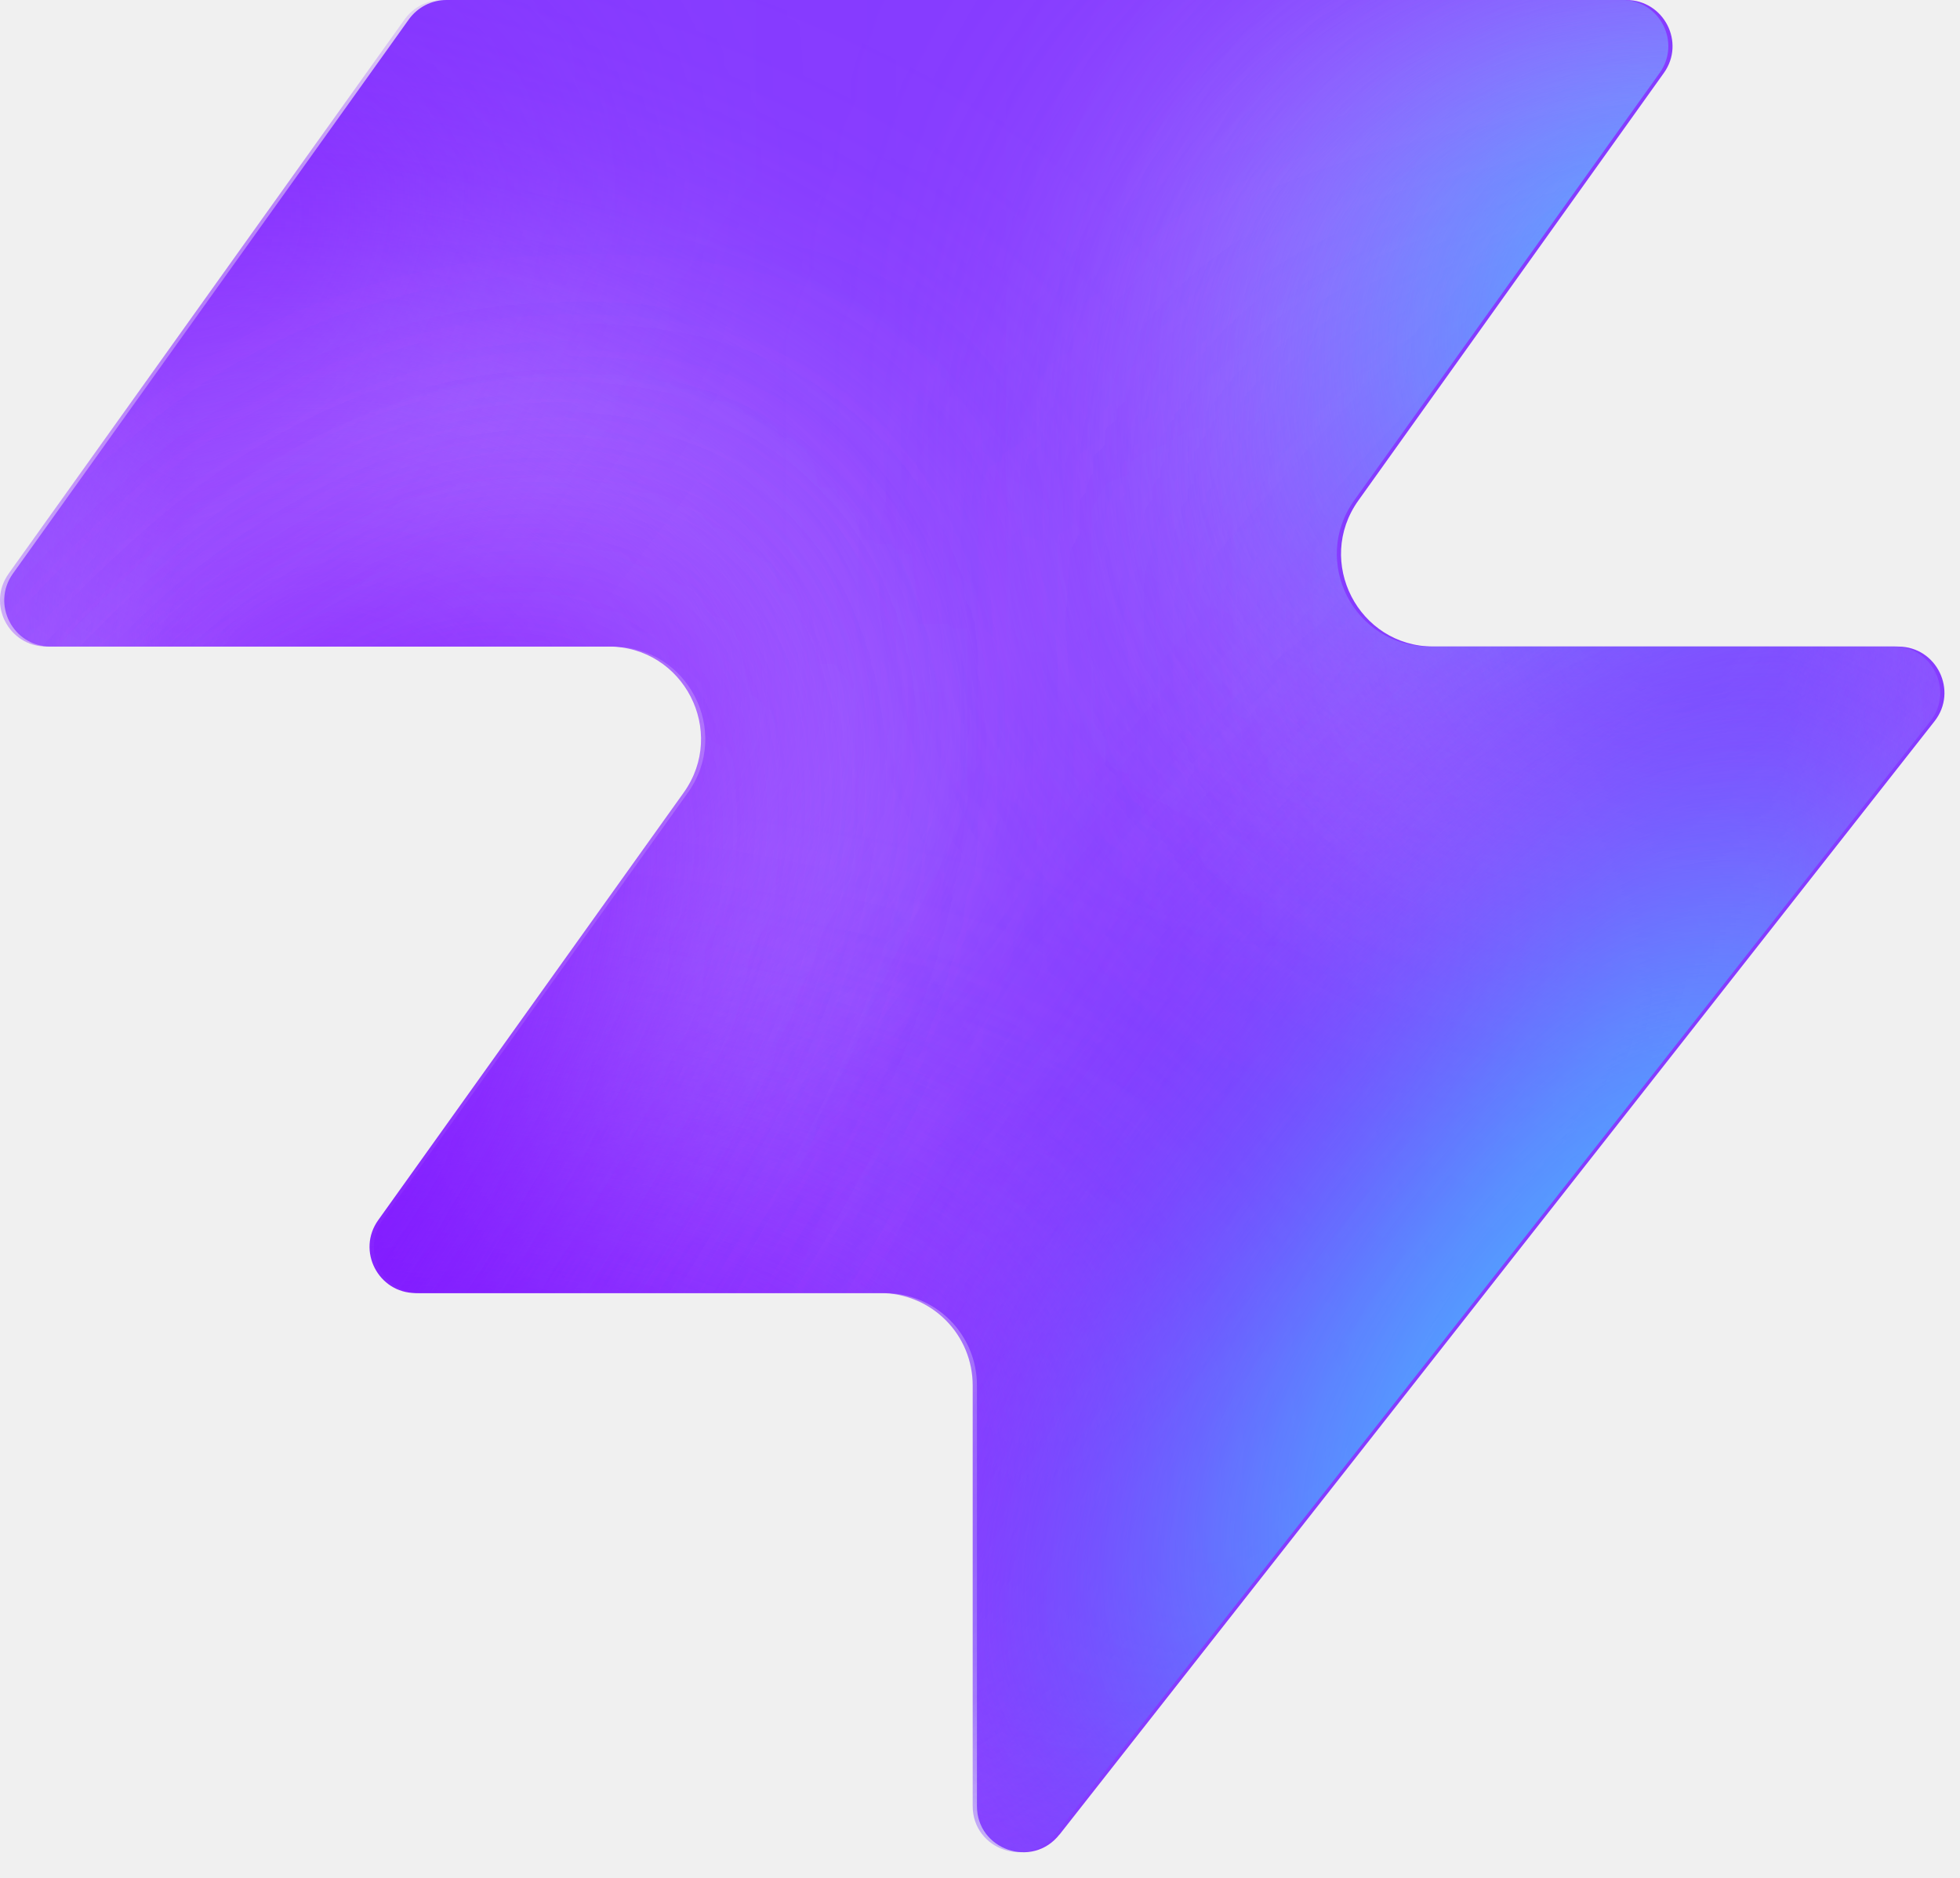
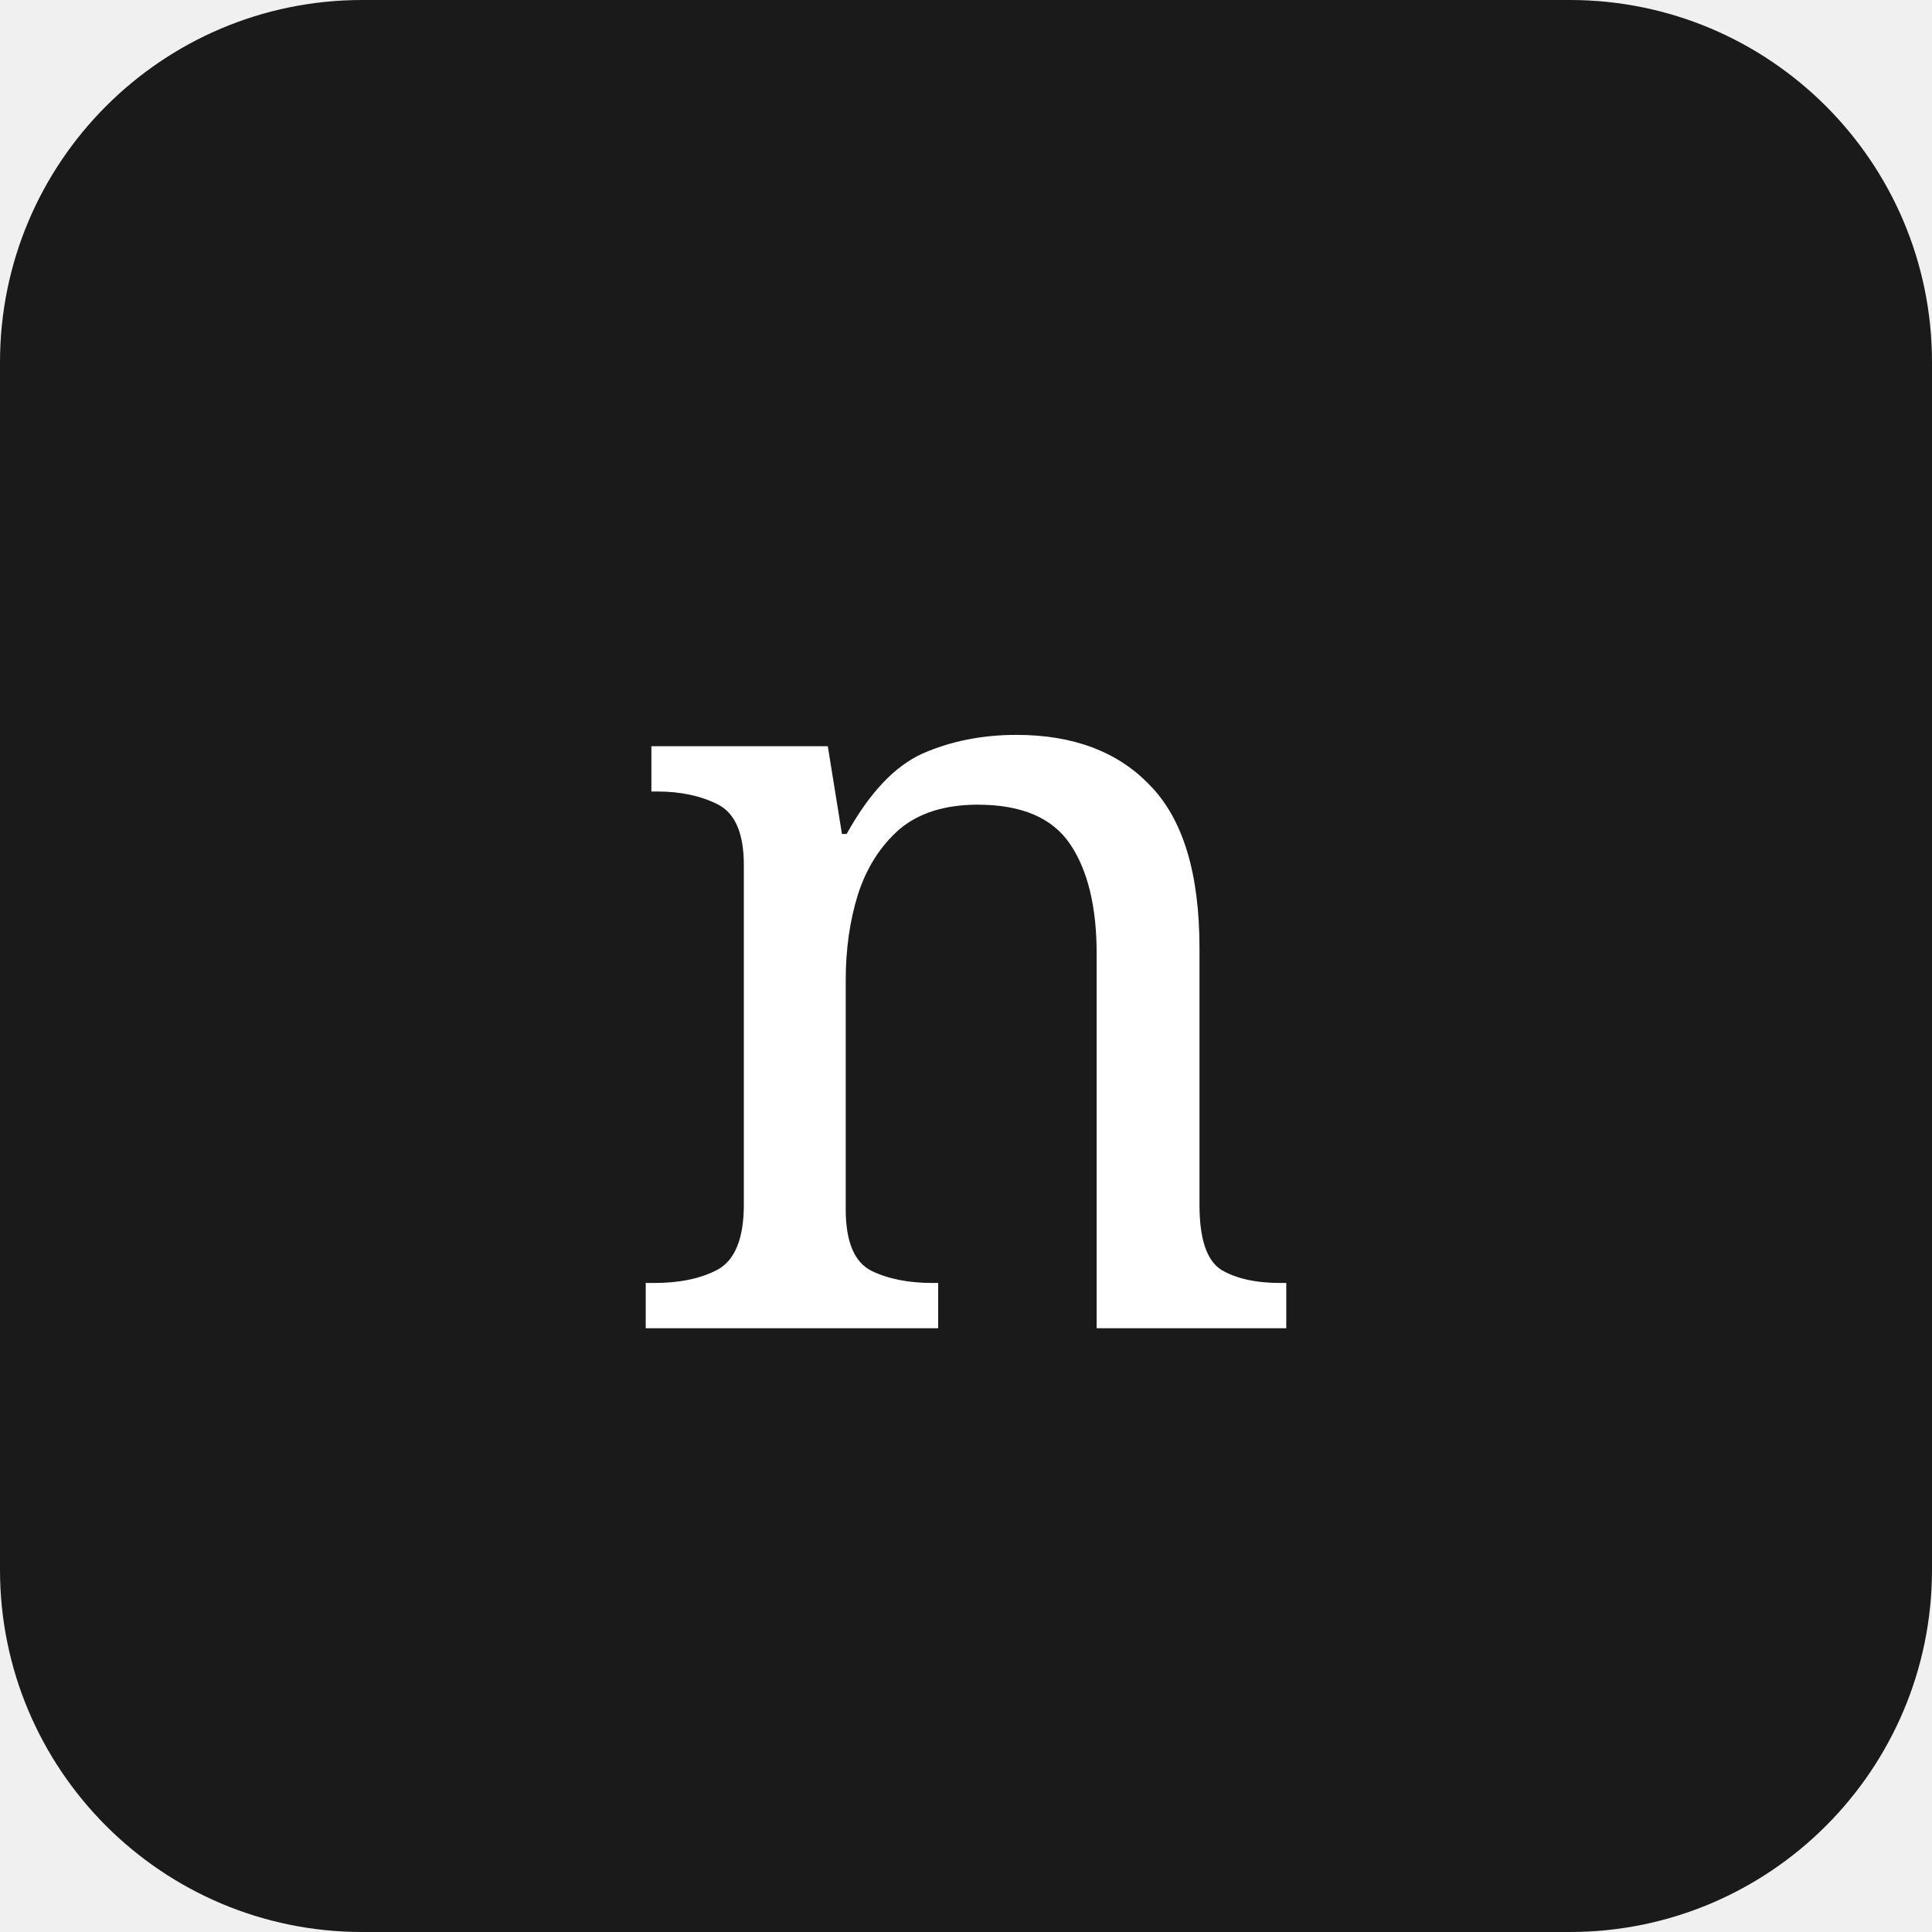
- <svg xmlns="http://www.w3.org/2000/svg" width="48" height="46" fill="none" viewBox="0 0 48 46">
-   <path fill="#863bff" d="M25.946 44.938c-.664.845-2.021.375-2.021-.698V33.937a2.26 2.26 0 0 0-2.262-2.262H10.287c-.92 0-1.456-1.04-.92-1.788l7.48-10.471c1.07-1.497 0-3.578-1.842-3.578H1.237c-.92 0-1.456-1.04-.92-1.788L10.013.474c.214-.297.556-.474.92-.474h28.894c.92 0 1.456 1.04.92 1.788l-7.48 10.471c-1.07 1.498 0 3.579 1.842 3.579h11.377c.943 0 1.473 1.088.89 1.83L25.947 44.94z" style="fill:#863bff;fill:color(display-p3 .525 .23 1);fill-opacity:1" />
-   <mask id="a" width="48" height="46" x="0" y="0" maskUnits="userSpaceOnUse" style="mask-type:alpha">
-     <path fill="#000" d="M25.842 44.938c-.664.844-2.021.375-2.021-.698V33.937a2.26 2.26 0 0 0-2.262-2.262H10.183c-.92 0-1.456-1.04-.92-1.788l7.48-10.471c1.07-1.498 0-3.579-1.842-3.579H1.133c-.92 0-1.456-1.04-.92-1.787L9.91.473c.214-.297.556-.474.92-.474h28.894c.92 0 1.456 1.04.92 1.788l-7.48 10.471c-1.07 1.498 0 3.578 1.842 3.578h11.377c.943 0 1.473 1.088.89 1.832L25.843 44.94z" style="fill:#000;fill-opacity:1" />
-   </mask>
-   <g mask="url(#a)">
-     <g filter="url(#b)">
-       <ellipse cx="5.508" cy="14.704" fill="#ede6ff" rx="5.508" ry="14.704" style="fill:#ede6ff;fill:color(display-p3 .927 .903 1);fill-opacity:1" transform="matrix(.00324 1 1 -.00324 -4.47 31.516)" />
-     </g>
-     <g filter="url(#c)">
-       <ellipse cx="10.399" cy="29.851" fill="#ede6ff" rx="10.399" ry="29.851" style="fill:#ede6ff;fill:color(display-p3 .927 .903 1);fill-opacity:1" transform="matrix(.00324 1 1 -.00324 -39.328 7.883)" />
-     </g>
-     <g filter="url(#d)">
-       <ellipse cx="5.508" cy="30.487" fill="#7e14ff" rx="5.508" ry="30.487" style="fill:#7e14ff;fill:color(display-p3 .492 .077 1);fill-opacity:1" transform="rotate(89.814 -25.913 -14.639)scale(1 -1)" />
-     </g>
-     <g filter="url(#e)">
-       <ellipse cx="5.508" cy="30.599" fill="#7e14ff" rx="5.508" ry="30.599" style="fill:#7e14ff;fill:color(display-p3 .492 .077 1);fill-opacity:1" transform="rotate(89.814 -32.644 -3.334)scale(1 -1)" />
-     </g>
-     <g filter="url(#f)">
-       <ellipse cx="5.508" cy="30.599" fill="#7e14ff" rx="5.508" ry="30.599" style="fill:#7e14ff;fill:color(display-p3 .492 .077 1);fill-opacity:1" transform="matrix(.00324 1 1 -.00324 -34.34 30.47)" />
-     </g>
-     <g filter="url(#g)">
-       <ellipse cx="14.072" cy="22.078" fill="#ede6ff" rx="14.072" ry="22.078" style="fill:#ede6ff;fill:color(display-p3 .927 .903 1);fill-opacity:1" transform="rotate(93.35 24.506 48.493)scale(-1 1)" />
-     </g>
-     <g filter="url(#h)">
-       <ellipse cx="3.47" cy="21.501" fill="#7e14ff" rx="3.47" ry="21.501" style="fill:#7e14ff;fill:color(display-p3 .492 .077 1);fill-opacity:1" transform="rotate(89.009 28.708 47.59)scale(-1 1)" />
-     </g>
-     <g filter="url(#i)">
-       <ellipse cx="3.47" cy="21.501" fill="#7e14ff" rx="3.47" ry="21.501" style="fill:#7e14ff;fill:color(display-p3 .492 .077 1);fill-opacity:1" transform="rotate(89.009 28.708 47.59)scale(-1 1)" />
-     </g>
-     <g filter="url(#j)">
-       <ellipse cx=".387" cy="8.972" fill="#7e14ff" rx="4.407" ry="29.108" style="fill:#7e14ff;fill:color(display-p3 .492 .077 1);fill-opacity:1" transform="rotate(39.51 .387 8.972)" />
-     </g>
-     <g filter="url(#k)">
-       <ellipse cx="47.523" cy="-6.092" fill="#7e14ff" rx="4.407" ry="29.108" style="fill:#7e14ff;fill:color(display-p3 .492 .077 1);fill-opacity:1" transform="rotate(37.892 47.523 -6.092)" />
-     </g>
-     <g filter="url(#l)">
-       <ellipse cx="41.412" cy="6.333" fill="#47bfff" rx="5.971" ry="9.665" style="fill:#47bfff;fill:color(display-p3 .28 .748 1);fill-opacity:1" transform="rotate(37.892 41.412 6.333)" />
-     </g>
-     <g filter="url(#m)">
-       <ellipse cx="-1.879" cy="38.332" fill="#7e14ff" rx="4.407" ry="29.108" style="fill:#7e14ff;fill:color(display-p3 .492 .077 1);fill-opacity:1" transform="rotate(37.892 -1.88 38.332)" />
-     </g>
-     <g filter="url(#n)">
-       <ellipse cx="-1.879" cy="38.332" fill="#7e14ff" rx="4.407" ry="29.108" style="fill:#7e14ff;fill:color(display-p3 .492 .077 1);fill-opacity:1" transform="rotate(37.892 -1.88 38.332)" />
-     </g>
-     <g filter="url(#o)">
-       <ellipse cx="35.651" cy="29.907" fill="#7e14ff" rx="4.407" ry="29.108" style="fill:#7e14ff;fill:color(display-p3 .492 .077 1);fill-opacity:1" transform="rotate(37.892 35.651 29.907)" />
-     </g>
-     <g filter="url(#p)">
-       <ellipse cx="38.418" cy="32.4" fill="#47bfff" rx="5.971" ry="15.297" style="fill:#47bfff;fill:color(display-p3 .28 .748 1);fill-opacity:1" transform="rotate(37.892 38.418 32.4)" />
-     </g>
-   </g>
-   <defs>
-     <filter id="b" width="60.045" height="41.654" x="-19.77" y="16.149" color-interpolation-filters="sRGB" filterUnits="userSpaceOnUse">
-       <feFlood flood-opacity="0" result="BackgroundImageFix" />
-       <feBlend in="SourceGraphic" in2="BackgroundImageFix" result="shape" />
-       <feGaussianBlur result="effect1_foregroundBlur_2002_17158" stdDeviation="7.659" />
-     </filter>
-     <filter id="c" width="90.34" height="51.437" x="-54.613" y="-7.533" color-interpolation-filters="sRGB" filterUnits="userSpaceOnUse">
-       <feFlood flood-opacity="0" result="BackgroundImageFix" />
-       <feBlend in="SourceGraphic" in2="BackgroundImageFix" result="shape" />
-       <feGaussianBlur result="effect1_foregroundBlur_2002_17158" stdDeviation="7.659" />
-     </filter>
-     <filter id="d" width="79.355" height="29.4" x="-49.64" y="2.03" color-interpolation-filters="sRGB" filterUnits="userSpaceOnUse">
-       <feFlood flood-opacity="0" result="BackgroundImageFix" />
-       <feBlend in="SourceGraphic" in2="BackgroundImageFix" result="shape" />
-       <feGaussianBlur result="effect1_foregroundBlur_2002_17158" stdDeviation="4.596" />
-     </filter>
-     <filter id="e" width="79.579" height="29.4" x="-45.045" y="20.029" color-interpolation-filters="sRGB" filterUnits="userSpaceOnUse">
-       <feFlood flood-opacity="0" result="BackgroundImageFix" />
-       <feBlend in="SourceGraphic" in2="BackgroundImageFix" result="shape" />
-       <feGaussianBlur result="effect1_foregroundBlur_2002_17158" stdDeviation="4.596" />
-     </filter>
-     <filter id="f" width="79.579" height="29.4" x="-43.513" y="21.178" color-interpolation-filters="sRGB" filterUnits="userSpaceOnUse">
-       <feFlood flood-opacity="0" result="BackgroundImageFix" />
-       <feBlend in="SourceGraphic" in2="BackgroundImageFix" result="shape" />
-       <feGaussianBlur result="effect1_foregroundBlur_2002_17158" stdDeviation="4.596" />
-     </filter>
-     <filter id="g" width="74.749" height="58.852" x="15.756" y="-17.901" color-interpolation-filters="sRGB" filterUnits="userSpaceOnUse">
-       <feFlood flood-opacity="0" result="BackgroundImageFix" />
-       <feBlend in="SourceGraphic" in2="BackgroundImageFix" result="shape" />
-       <feGaussianBlur result="effect1_foregroundBlur_2002_17158" stdDeviation="7.659" />
-     </filter>
-     <filter id="h" width="61.377" height="25.362" x="23.548" y="2.284" color-interpolation-filters="sRGB" filterUnits="userSpaceOnUse">
-       <feFlood flood-opacity="0" result="BackgroundImageFix" />
-       <feBlend in="SourceGraphic" in2="BackgroundImageFix" result="shape" />
-       <feGaussianBlur result="effect1_foregroundBlur_2002_17158" stdDeviation="4.596" />
-     </filter>
-     <filter id="i" width="61.377" height="25.362" x="23.548" y="2.284" color-interpolation-filters="sRGB" filterUnits="userSpaceOnUse">
-       <feFlood flood-opacity="0" result="BackgroundImageFix" />
-       <feBlend in="SourceGraphic" in2="BackgroundImageFix" result="shape" />
-       <feGaussianBlur result="effect1_foregroundBlur_2002_17158" stdDeviation="4.596" />
-     </filter>
-     <filter id="j" width="56.045" height="63.649" x="-27.636" y="-22.853" color-interpolation-filters="sRGB" filterUnits="userSpaceOnUse">
-       <feFlood flood-opacity="0" result="BackgroundImageFix" />
-       <feBlend in="SourceGraphic" in2="BackgroundImageFix" result="shape" />
-       <feGaussianBlur result="effect1_foregroundBlur_2002_17158" stdDeviation="4.596" />
-     </filter>
-     <filter id="k" width="54.814" height="64.646" x="20.116" y="-38.415" color-interpolation-filters="sRGB" filterUnits="userSpaceOnUse">
-       <feFlood flood-opacity="0" result="BackgroundImageFix" />
-       <feBlend in="SourceGraphic" in2="BackgroundImageFix" result="shape" />
-       <feGaussianBlur result="effect1_foregroundBlur_2002_17158" stdDeviation="4.596" />
-     </filter>
-     <filter id="l" width="33.541" height="35.313" x="24.641" y="-11.323" color-interpolation-filters="sRGB" filterUnits="userSpaceOnUse">
-       <feFlood flood-opacity="0" result="BackgroundImageFix" />
-       <feBlend in="SourceGraphic" in2="BackgroundImageFix" result="shape" />
-       <feGaussianBlur result="effect1_foregroundBlur_2002_17158" stdDeviation="4.596" />
-     </filter>
-     <filter id="m" width="54.814" height="64.646" x="-29.286" y="6.009" color-interpolation-filters="sRGB" filterUnits="userSpaceOnUse">
-       <feFlood flood-opacity="0" result="BackgroundImageFix" />
-       <feBlend in="SourceGraphic" in2="BackgroundImageFix" result="shape" />
-       <feGaussianBlur result="effect1_foregroundBlur_2002_17158" stdDeviation="4.596" />
-     </filter>
-     <filter id="n" width="54.814" height="64.646" x="-29.286" y="6.009" color-interpolation-filters="sRGB" filterUnits="userSpaceOnUse">
-       <feFlood flood-opacity="0" result="BackgroundImageFix" />
-       <feBlend in="SourceGraphic" in2="BackgroundImageFix" result="shape" />
-       <feGaussianBlur result="effect1_foregroundBlur_2002_17158" stdDeviation="4.596" />
-     </filter>
-     <filter id="o" width="54.814" height="64.646" x="8.244" y="-2.416" color-interpolation-filters="sRGB" filterUnits="userSpaceOnUse">
-       <feFlood flood-opacity="0" result="BackgroundImageFix" />
-       <feBlend in="SourceGraphic" in2="BackgroundImageFix" result="shape" />
-       <feGaussianBlur result="effect1_foregroundBlur_2002_17158" stdDeviation="4.596" />
-     </filter>
-     <filter id="p" width="39.409" height="43.623" x="18.713" y="10.588" color-interpolation-filters="sRGB" filterUnits="userSpaceOnUse">
-       <feFlood flood-opacity="0" result="BackgroundImageFix" />
-       <feBlend in="SourceGraphic" in2="BackgroundImageFix" result="shape" />
-       <feGaussianBlur result="effect1_foregroundBlur_2002_17158" stdDeviation="4.596" />
-     </filter>
-   </defs>
+ <svg xmlns="http://www.w3.org/2000/svg" viewBox="0 0 32 32">
+   <rect width="32" height="32" rx="6" fill="#1a1a1a" />
+   <text x="16" y="22" font-family="Georgia, serif" font-size="18" fill="#fff" text-anchor="middle">n</text>
</svg>
